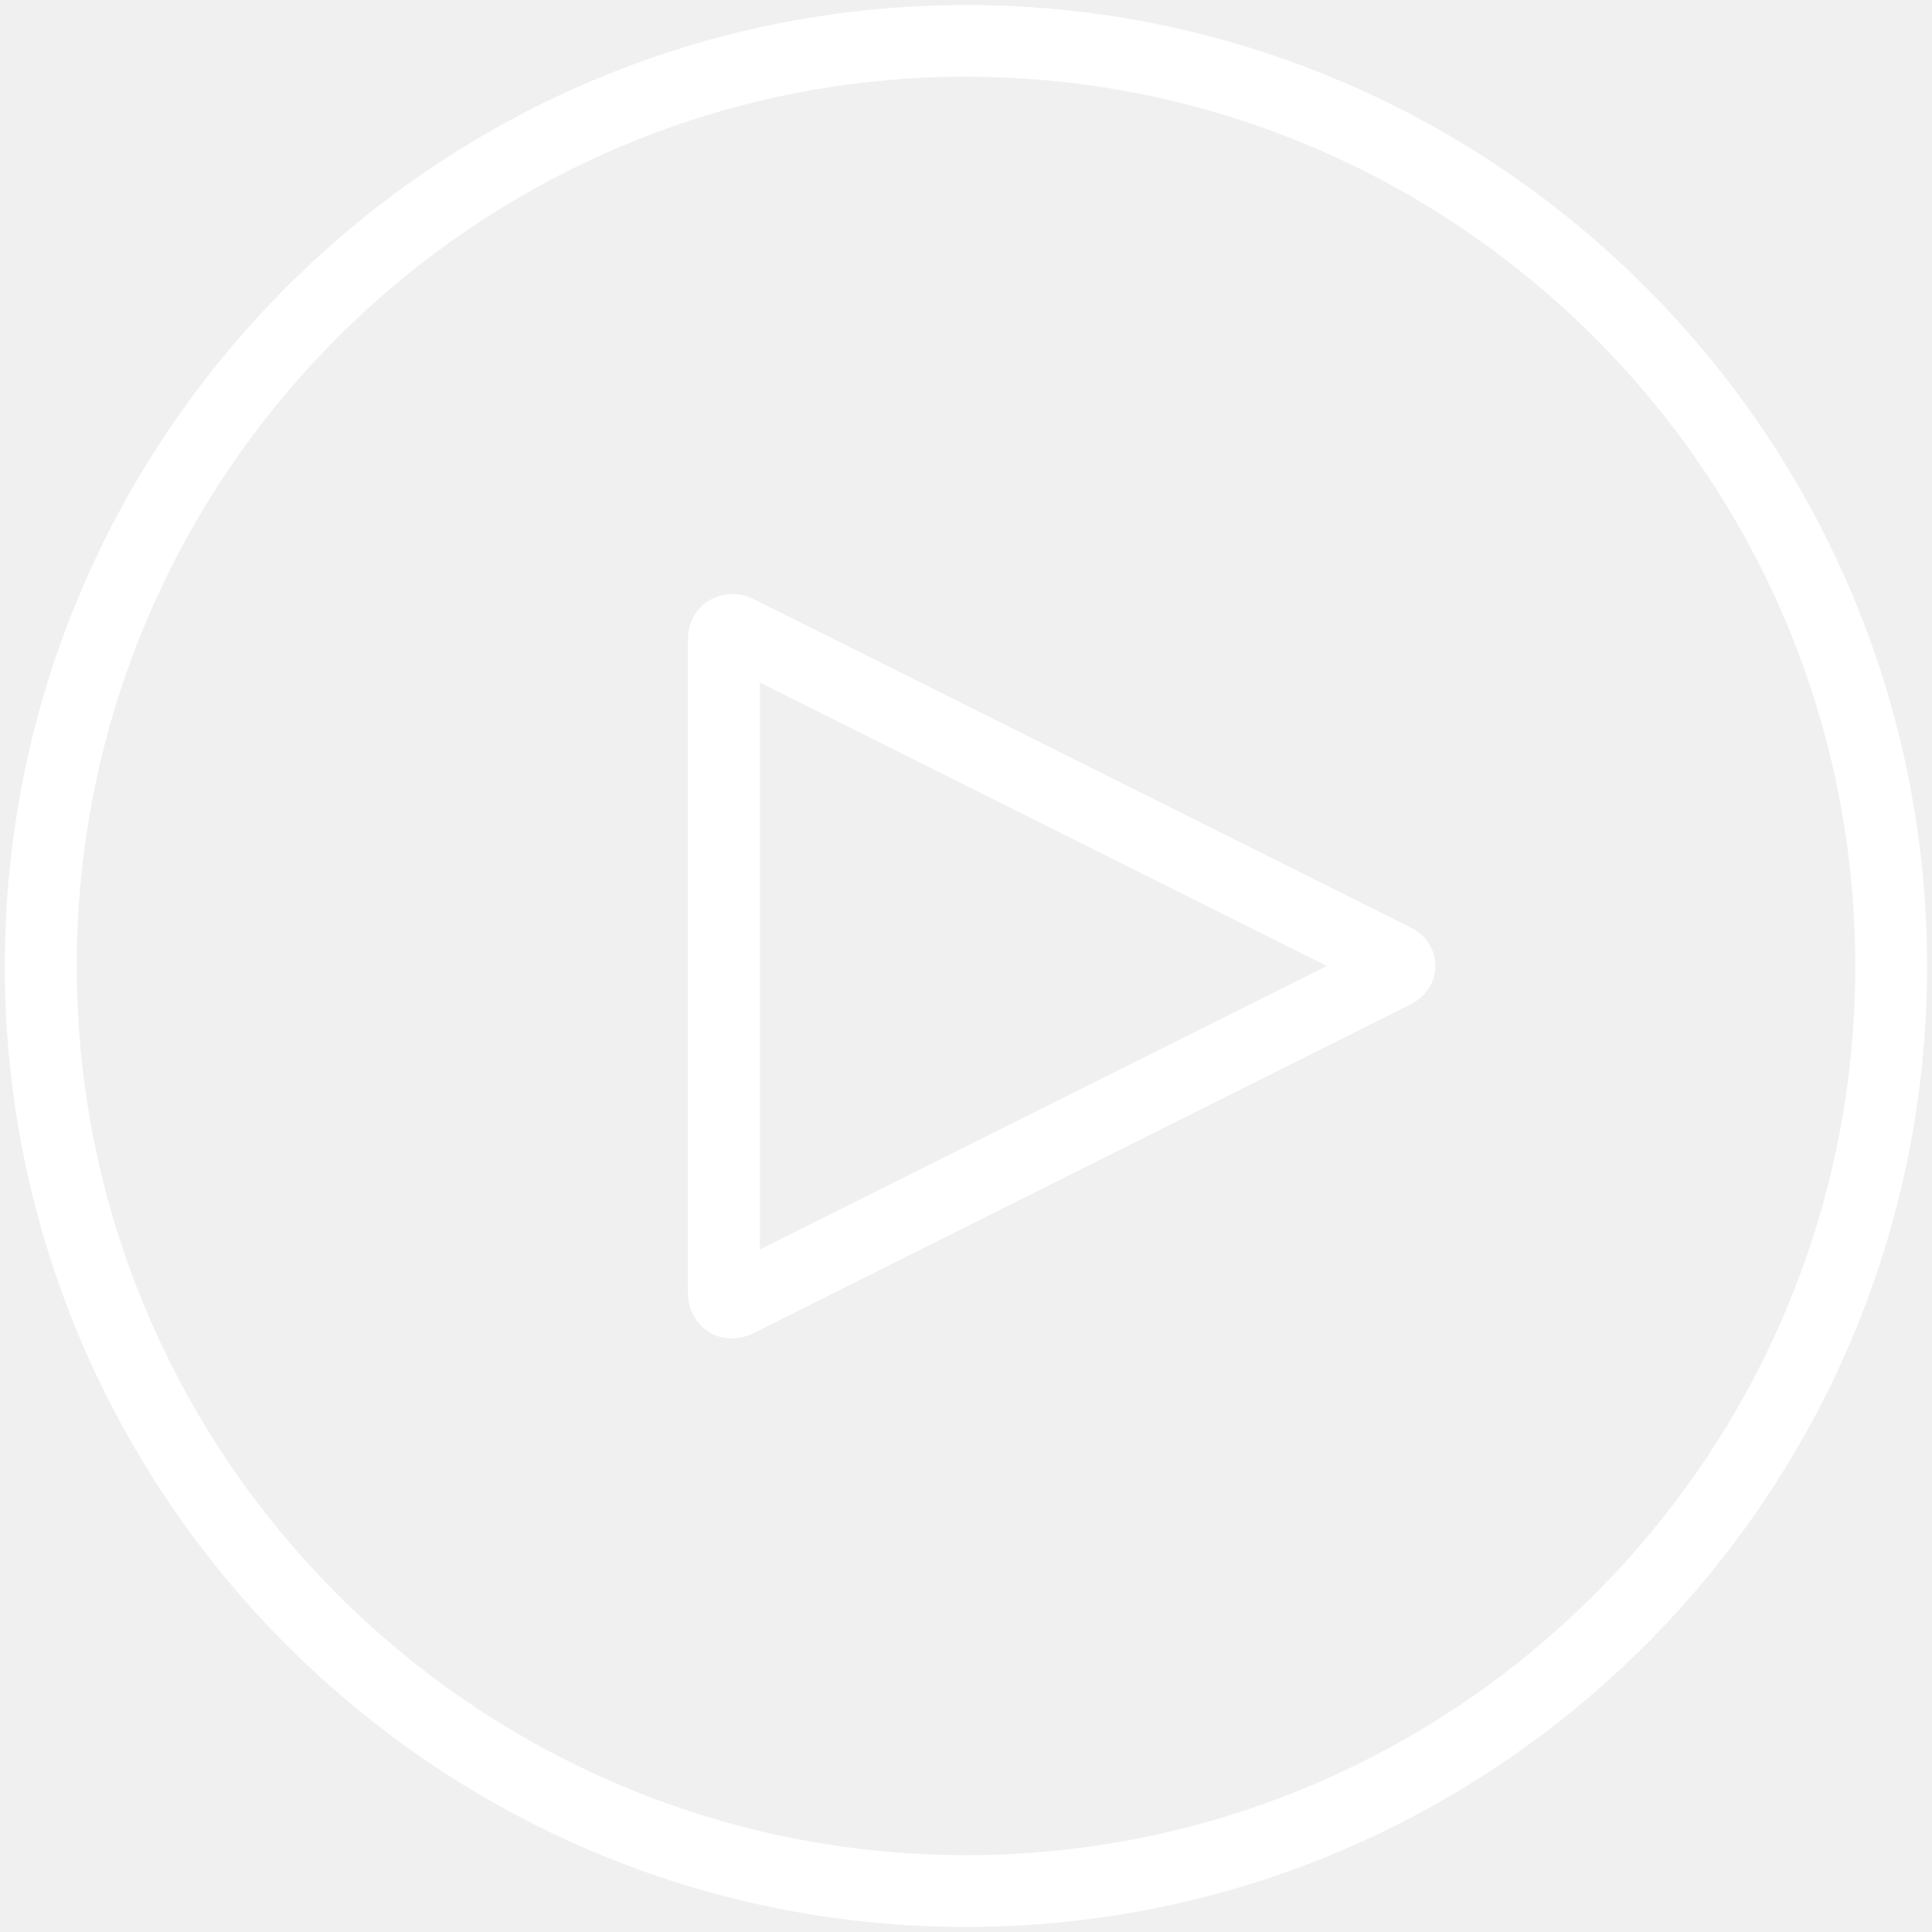
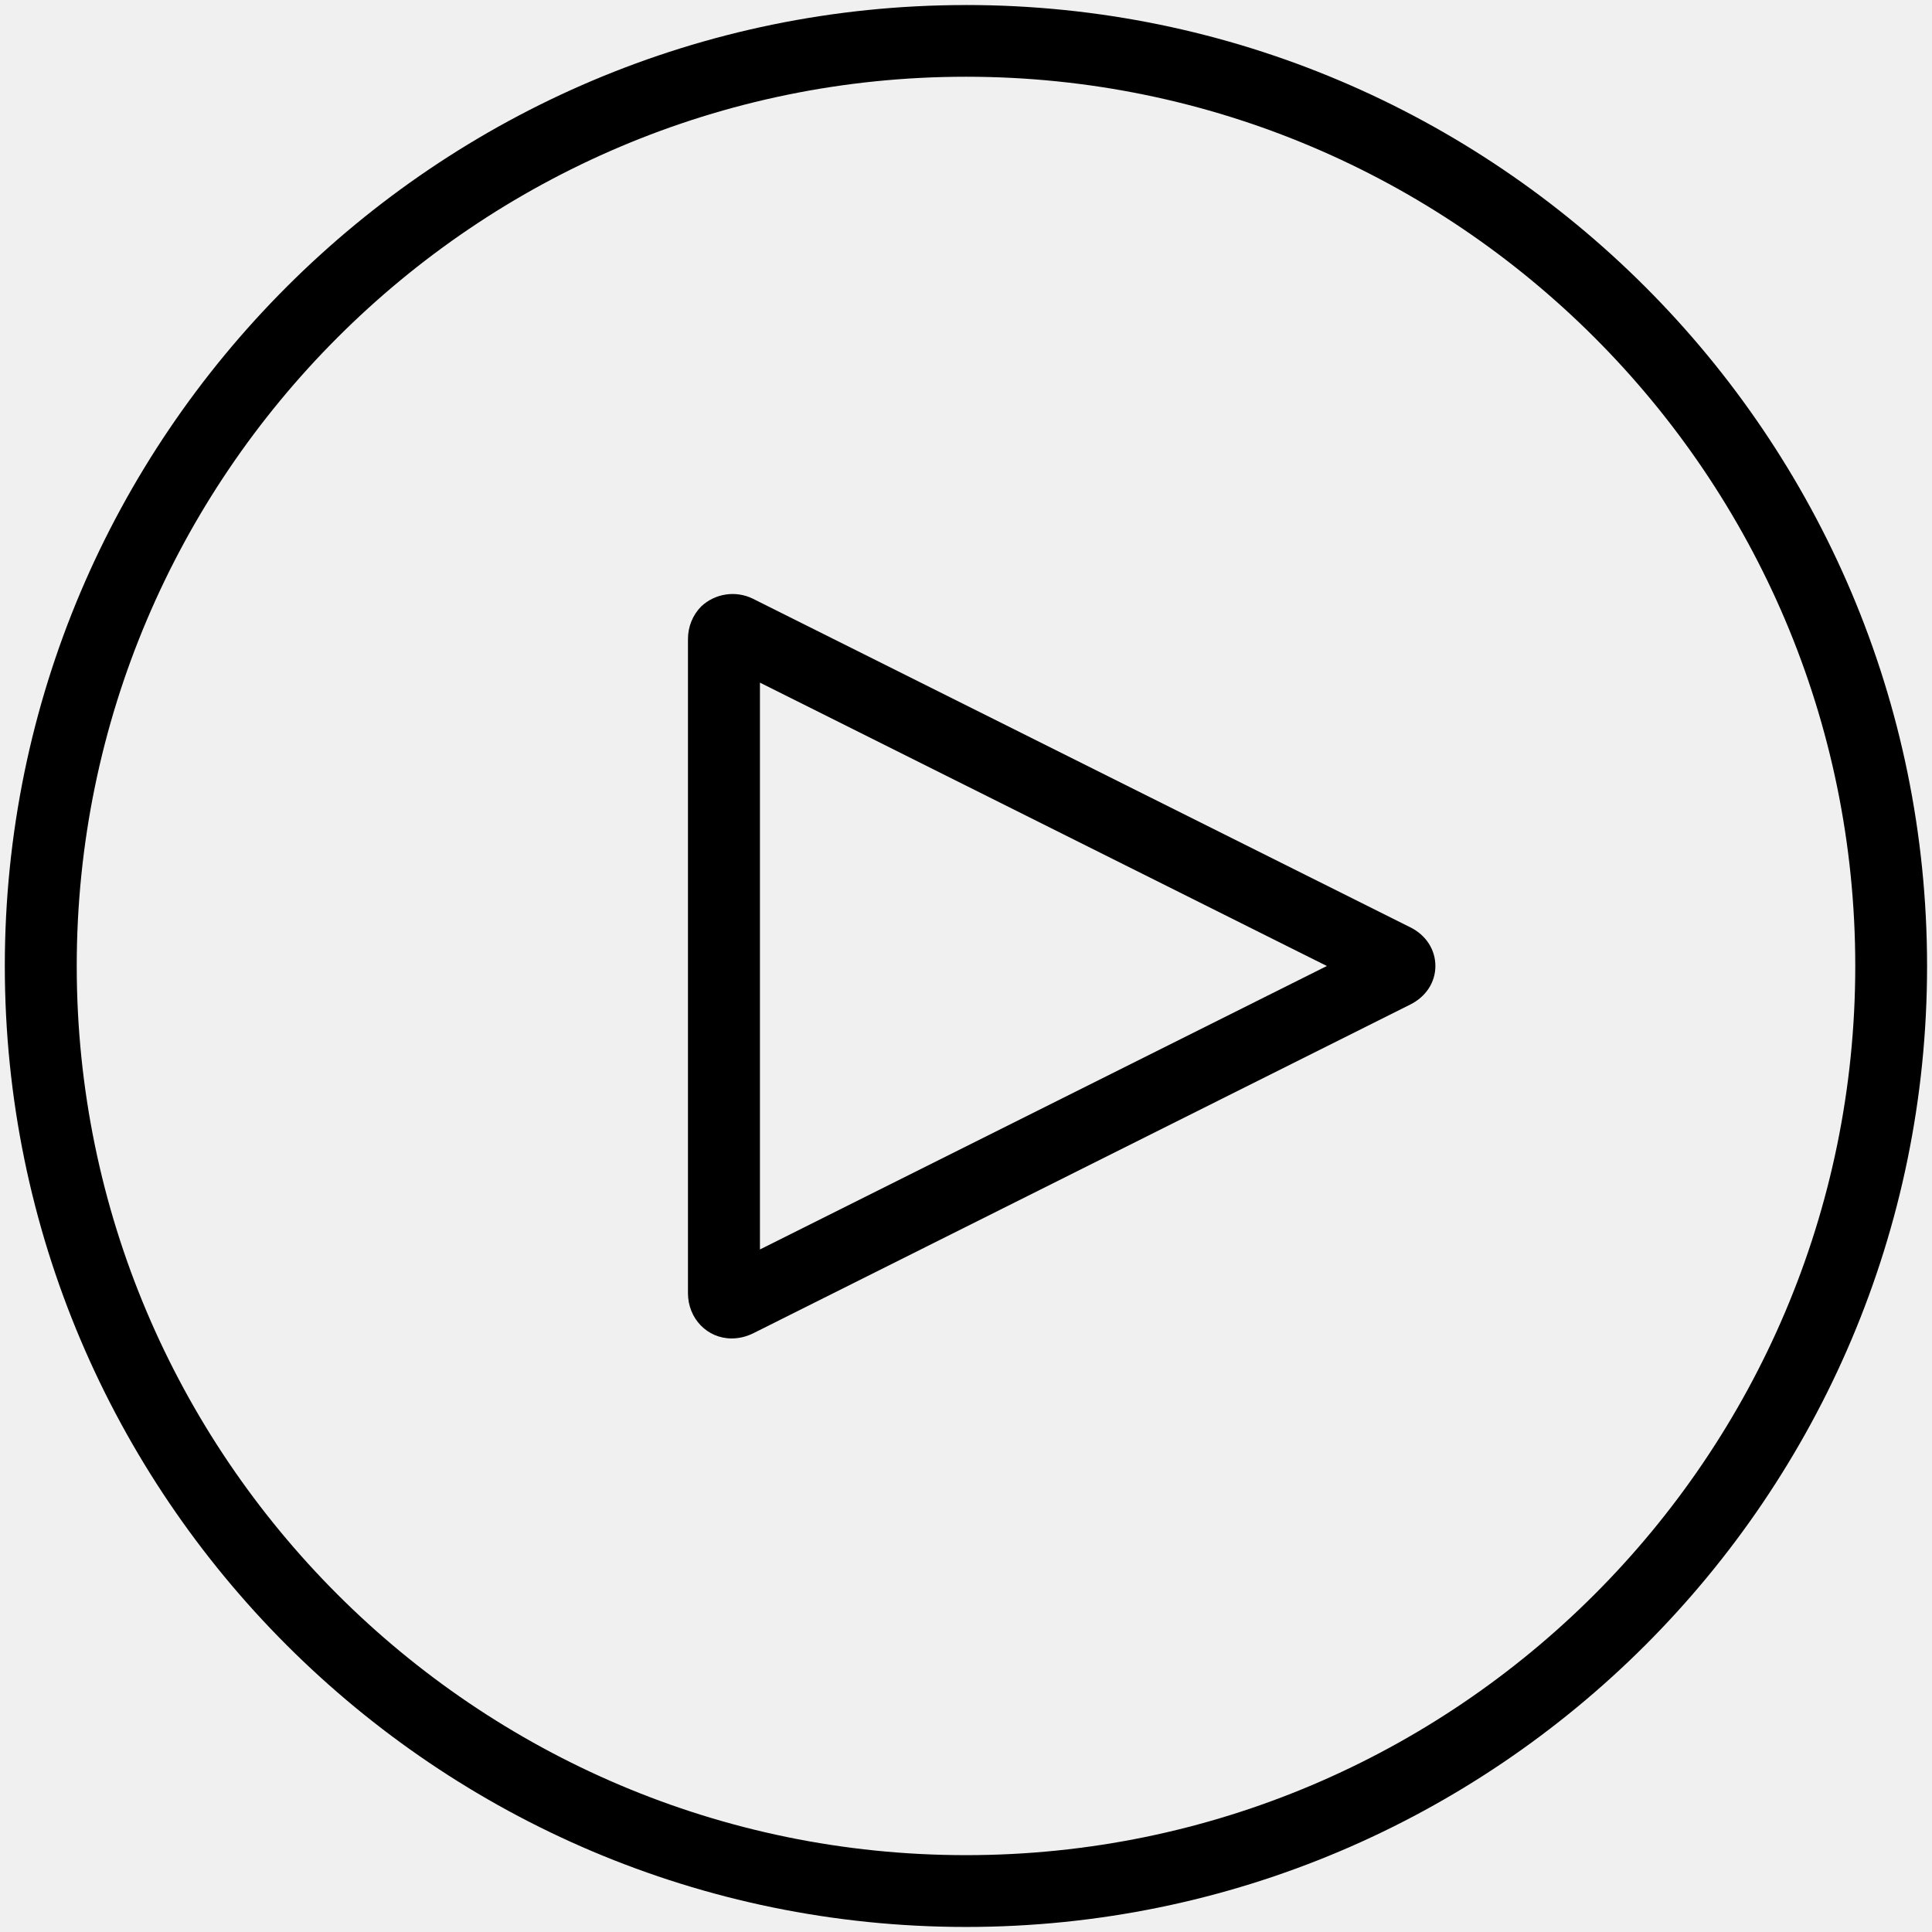
<svg xmlns="http://www.w3.org/2000/svg" width="67" height="67" viewBox="0 0 67 67">
-   <g fill="#FFF" fill-rule="evenodd">
+   <g fill-rule="evenodd">
    <path d="M33.5.175C15.12.175.167 15.127.167 33.5c0 18.373 14.956 33.325 33.333 33.325s33.329-14.948 33.329-33.321C66.829 15.13 51.88.174 33.5.174zM64.339 33.5c0 17-13.832 30.835-30.839 30.835-17.007 0-30.839-13.832-30.839-30.835S16.497 2.661 33.5 2.661 64.339 16.497 64.339 33.5z" />
    <path d="M48.903 32.156L26.11 20.763a1.595 1.595 0 0 0-1.797.271c-.29.298-.455.696-.455 1.128v22.683c0 .879.667 1.571 1.515 1.571.254 0 .503-.06.741-.175L48.9 34.84c.55-.272.878-.774.878-1.34 0-.566-.324-1.072-.874-1.344zM46.014 33.5l-19.66 9.83V23.673l19.66 9.827z" />
  </g>
</svg>
